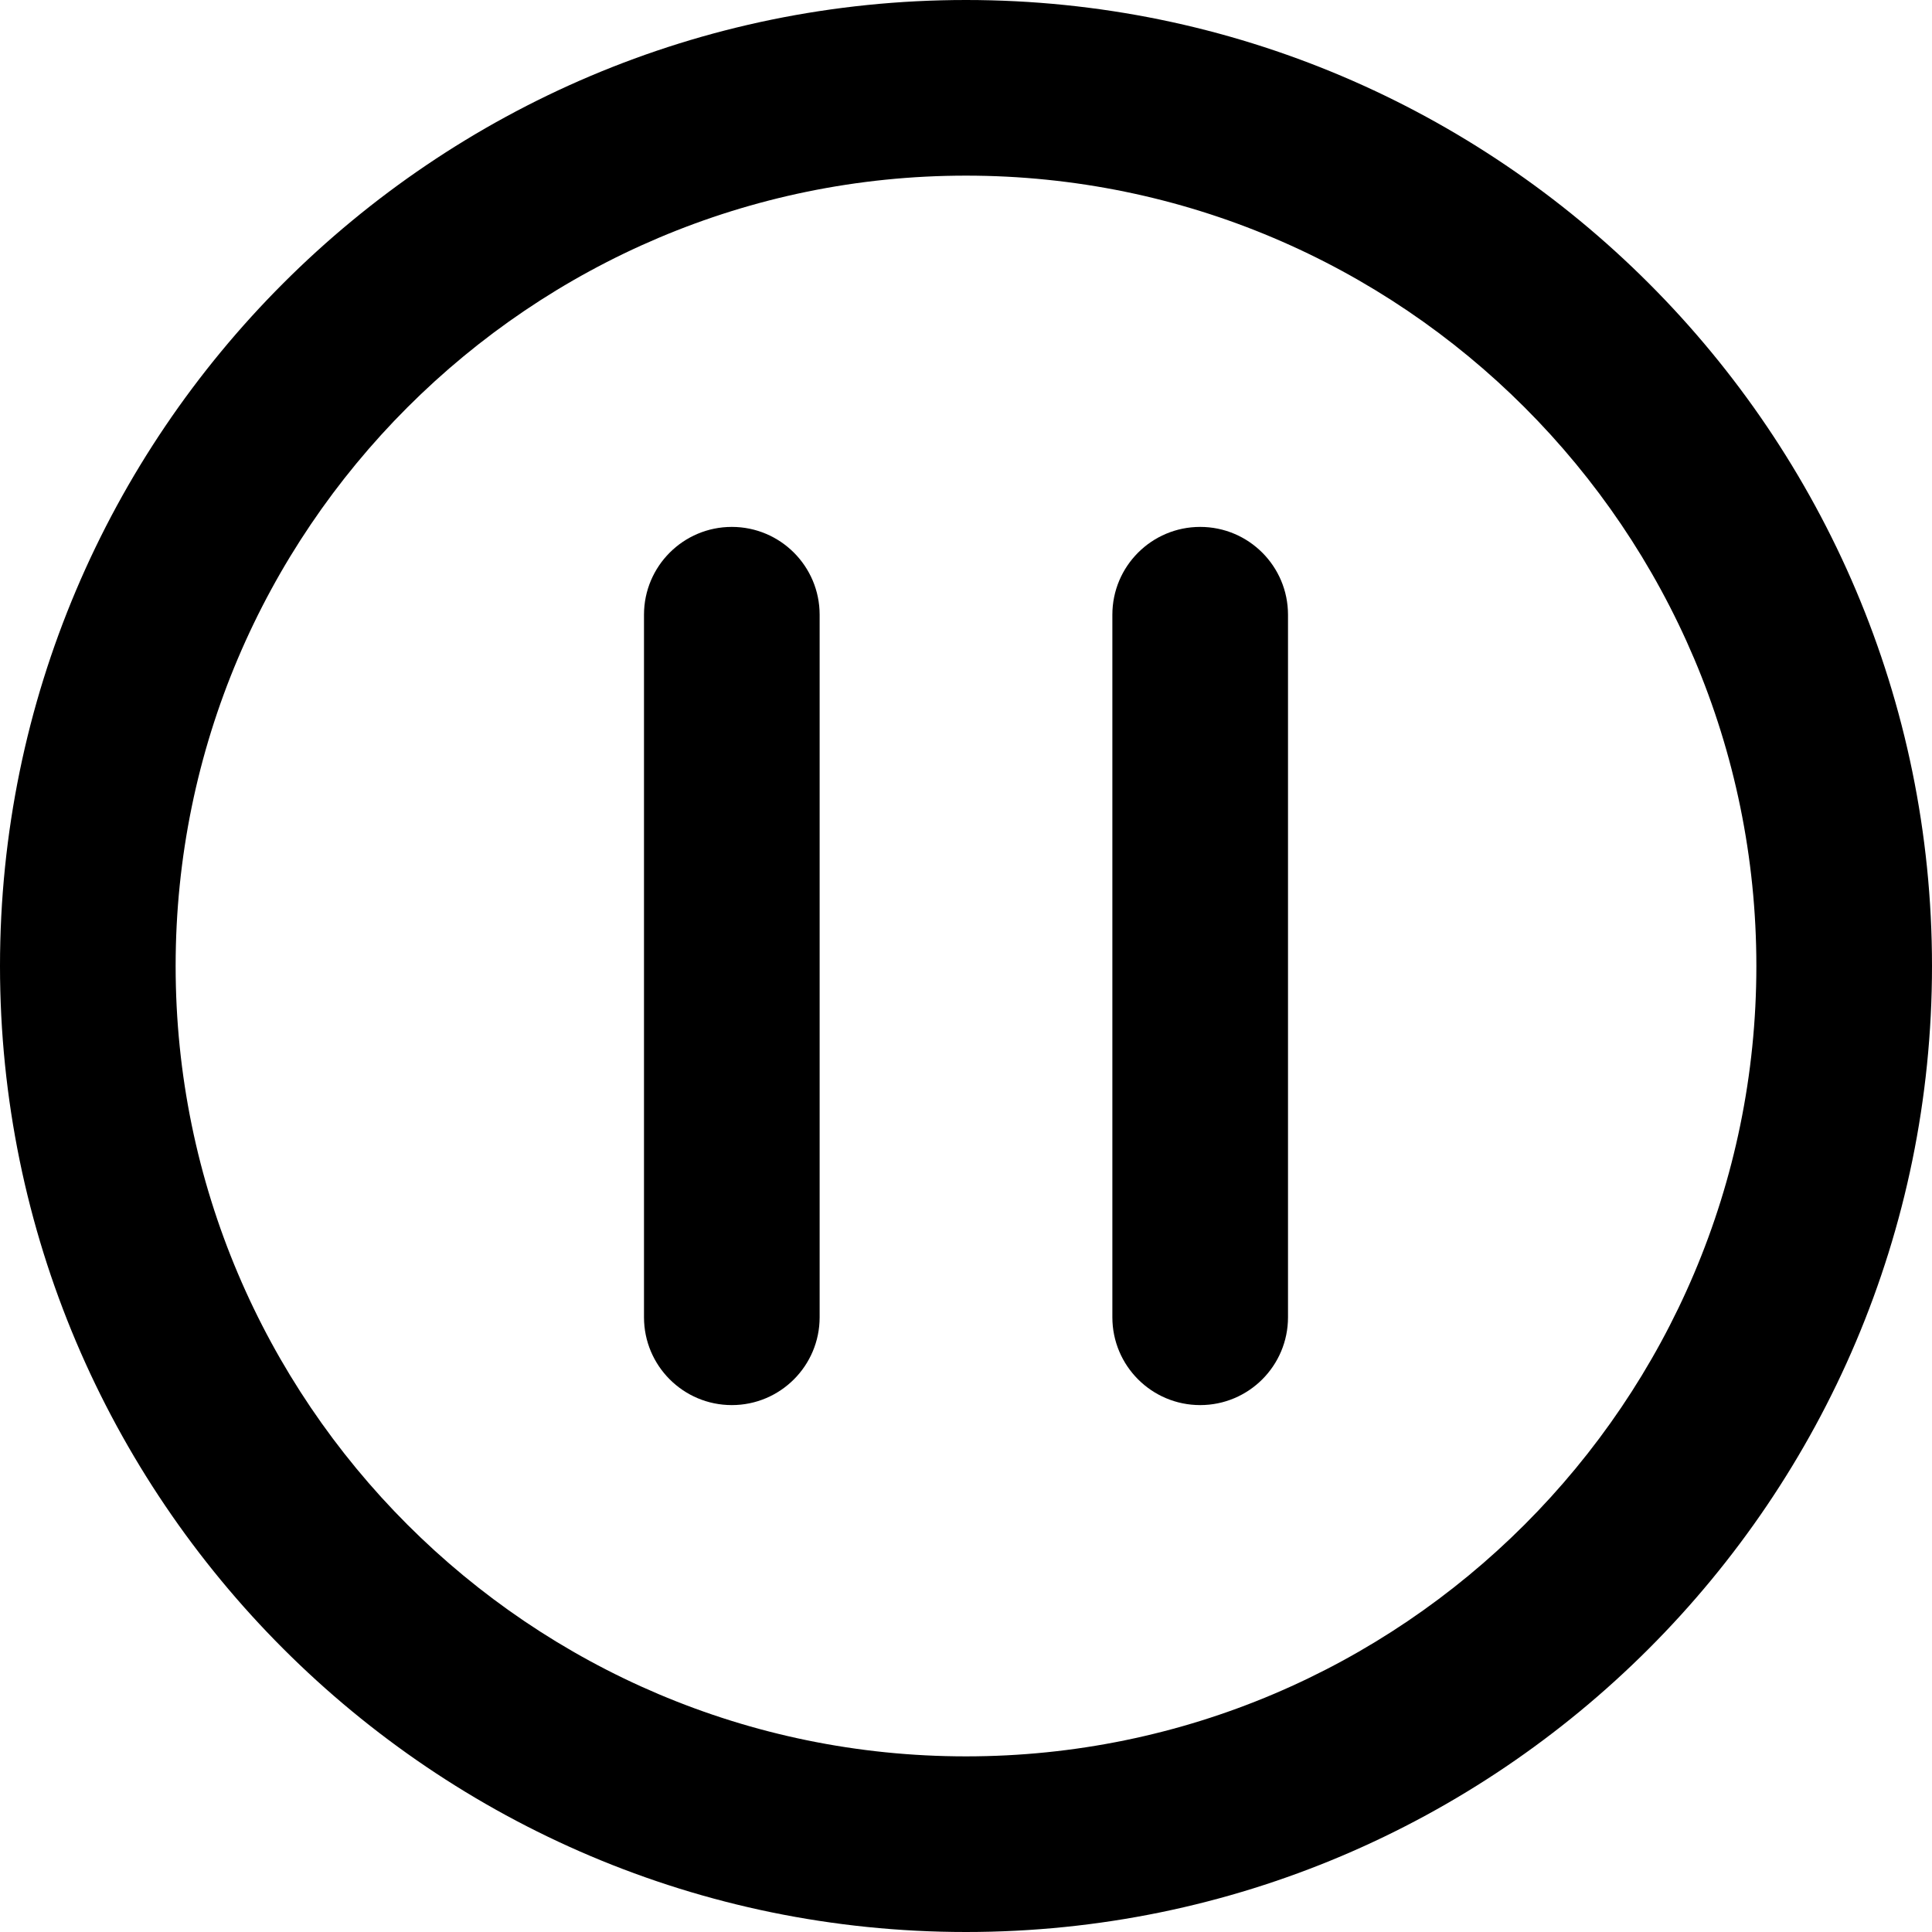
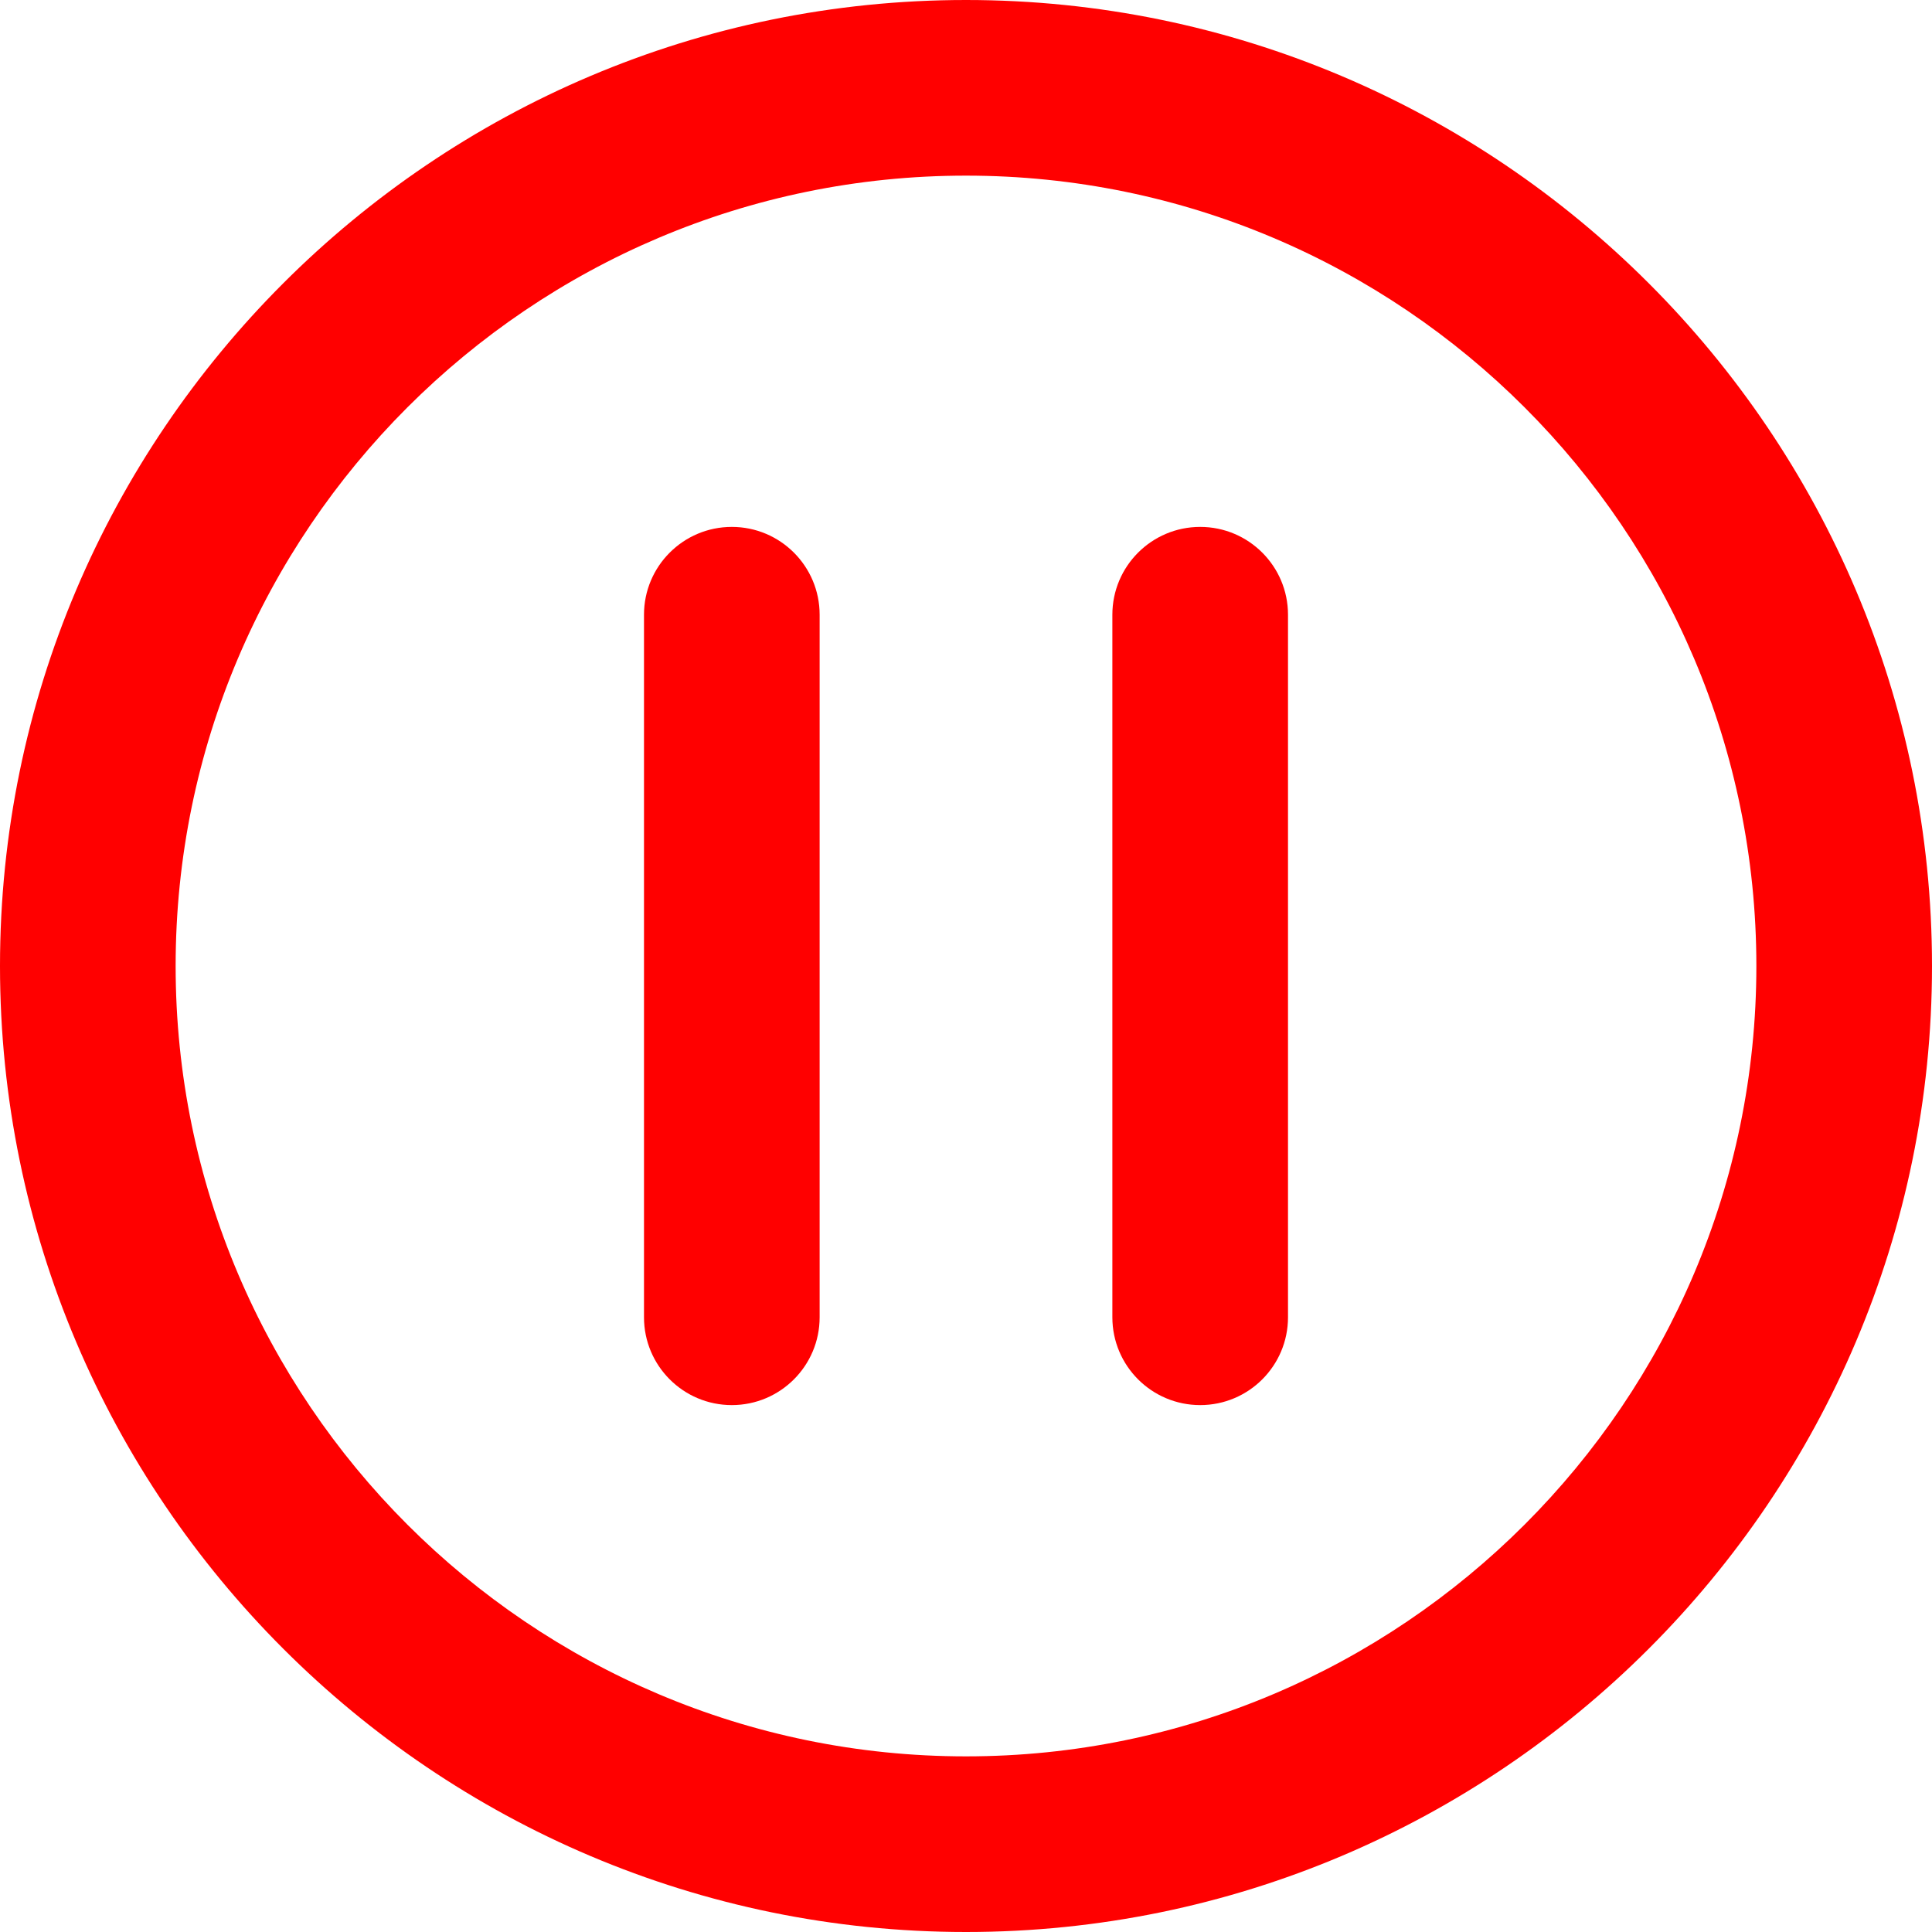
- <svg xmlns="http://www.w3.org/2000/svg" version="1.1" id="Capa_1" x="0px" y="0px" viewBox="0 0 512 512" style="enable-background:new 0 0 512 512;" xml:space="preserve">
+ <svg xmlns="http://www.w3.org/2000/svg" version="1.1" id="Capa_1" x="0px" y="0px" viewBox="0 0 512 512" fill="red" style="enable-background:new 0 0 512 512;" xml:space="preserve">
  <g>
    <g>
      <path d="M256,0C114.842,0,0,114.842,0,256s114.842,256,256,256s256-114.842,256-256S397.158,0,256,0z M256,465.455    c-115.493,0-209.455-93.961-209.455-209.455S140.507,46.545,256,46.545S465.455,140.507,465.455,256S371.493,465.455,256,465.455z    " />
    </g>
  </g>
  <g>
    <g>
      <path d="M318.061,139.636c-12.853,0-23.273,10.42-23.273,23.273v186.182c0,12.853,10.42,23.273,23.273,23.273    c12.853,0,23.273-10.42,23.273-23.273V162.909C341.333,150.056,330.913,139.636,318.061,139.636z" />
    </g>
  </g>
  <g>
    <g>
      <path d="M193.939,139.636c-12.853,0-23.273,10.42-23.273,23.273v186.182c0,12.853,10.42,23.273,23.273,23.273    c12.853,0,23.273-10.42,23.273-23.273V162.909C217.212,150.056,206.792,139.636,193.939,139.636z" />
    </g>
  </g>
  <g>
</g>
  <g>
</g>
  <g>
</g>
  <g>
</g>
  <g>
</g>
  <g>
</g>
  <g>
</g>
  <g>
</g>
  <g>
</g>
  <g>
</g>
  <g>
</g>
  <g>
</g>
  <g>
</g>
  <g>
</g>
  <g>
</g>
</svg>
